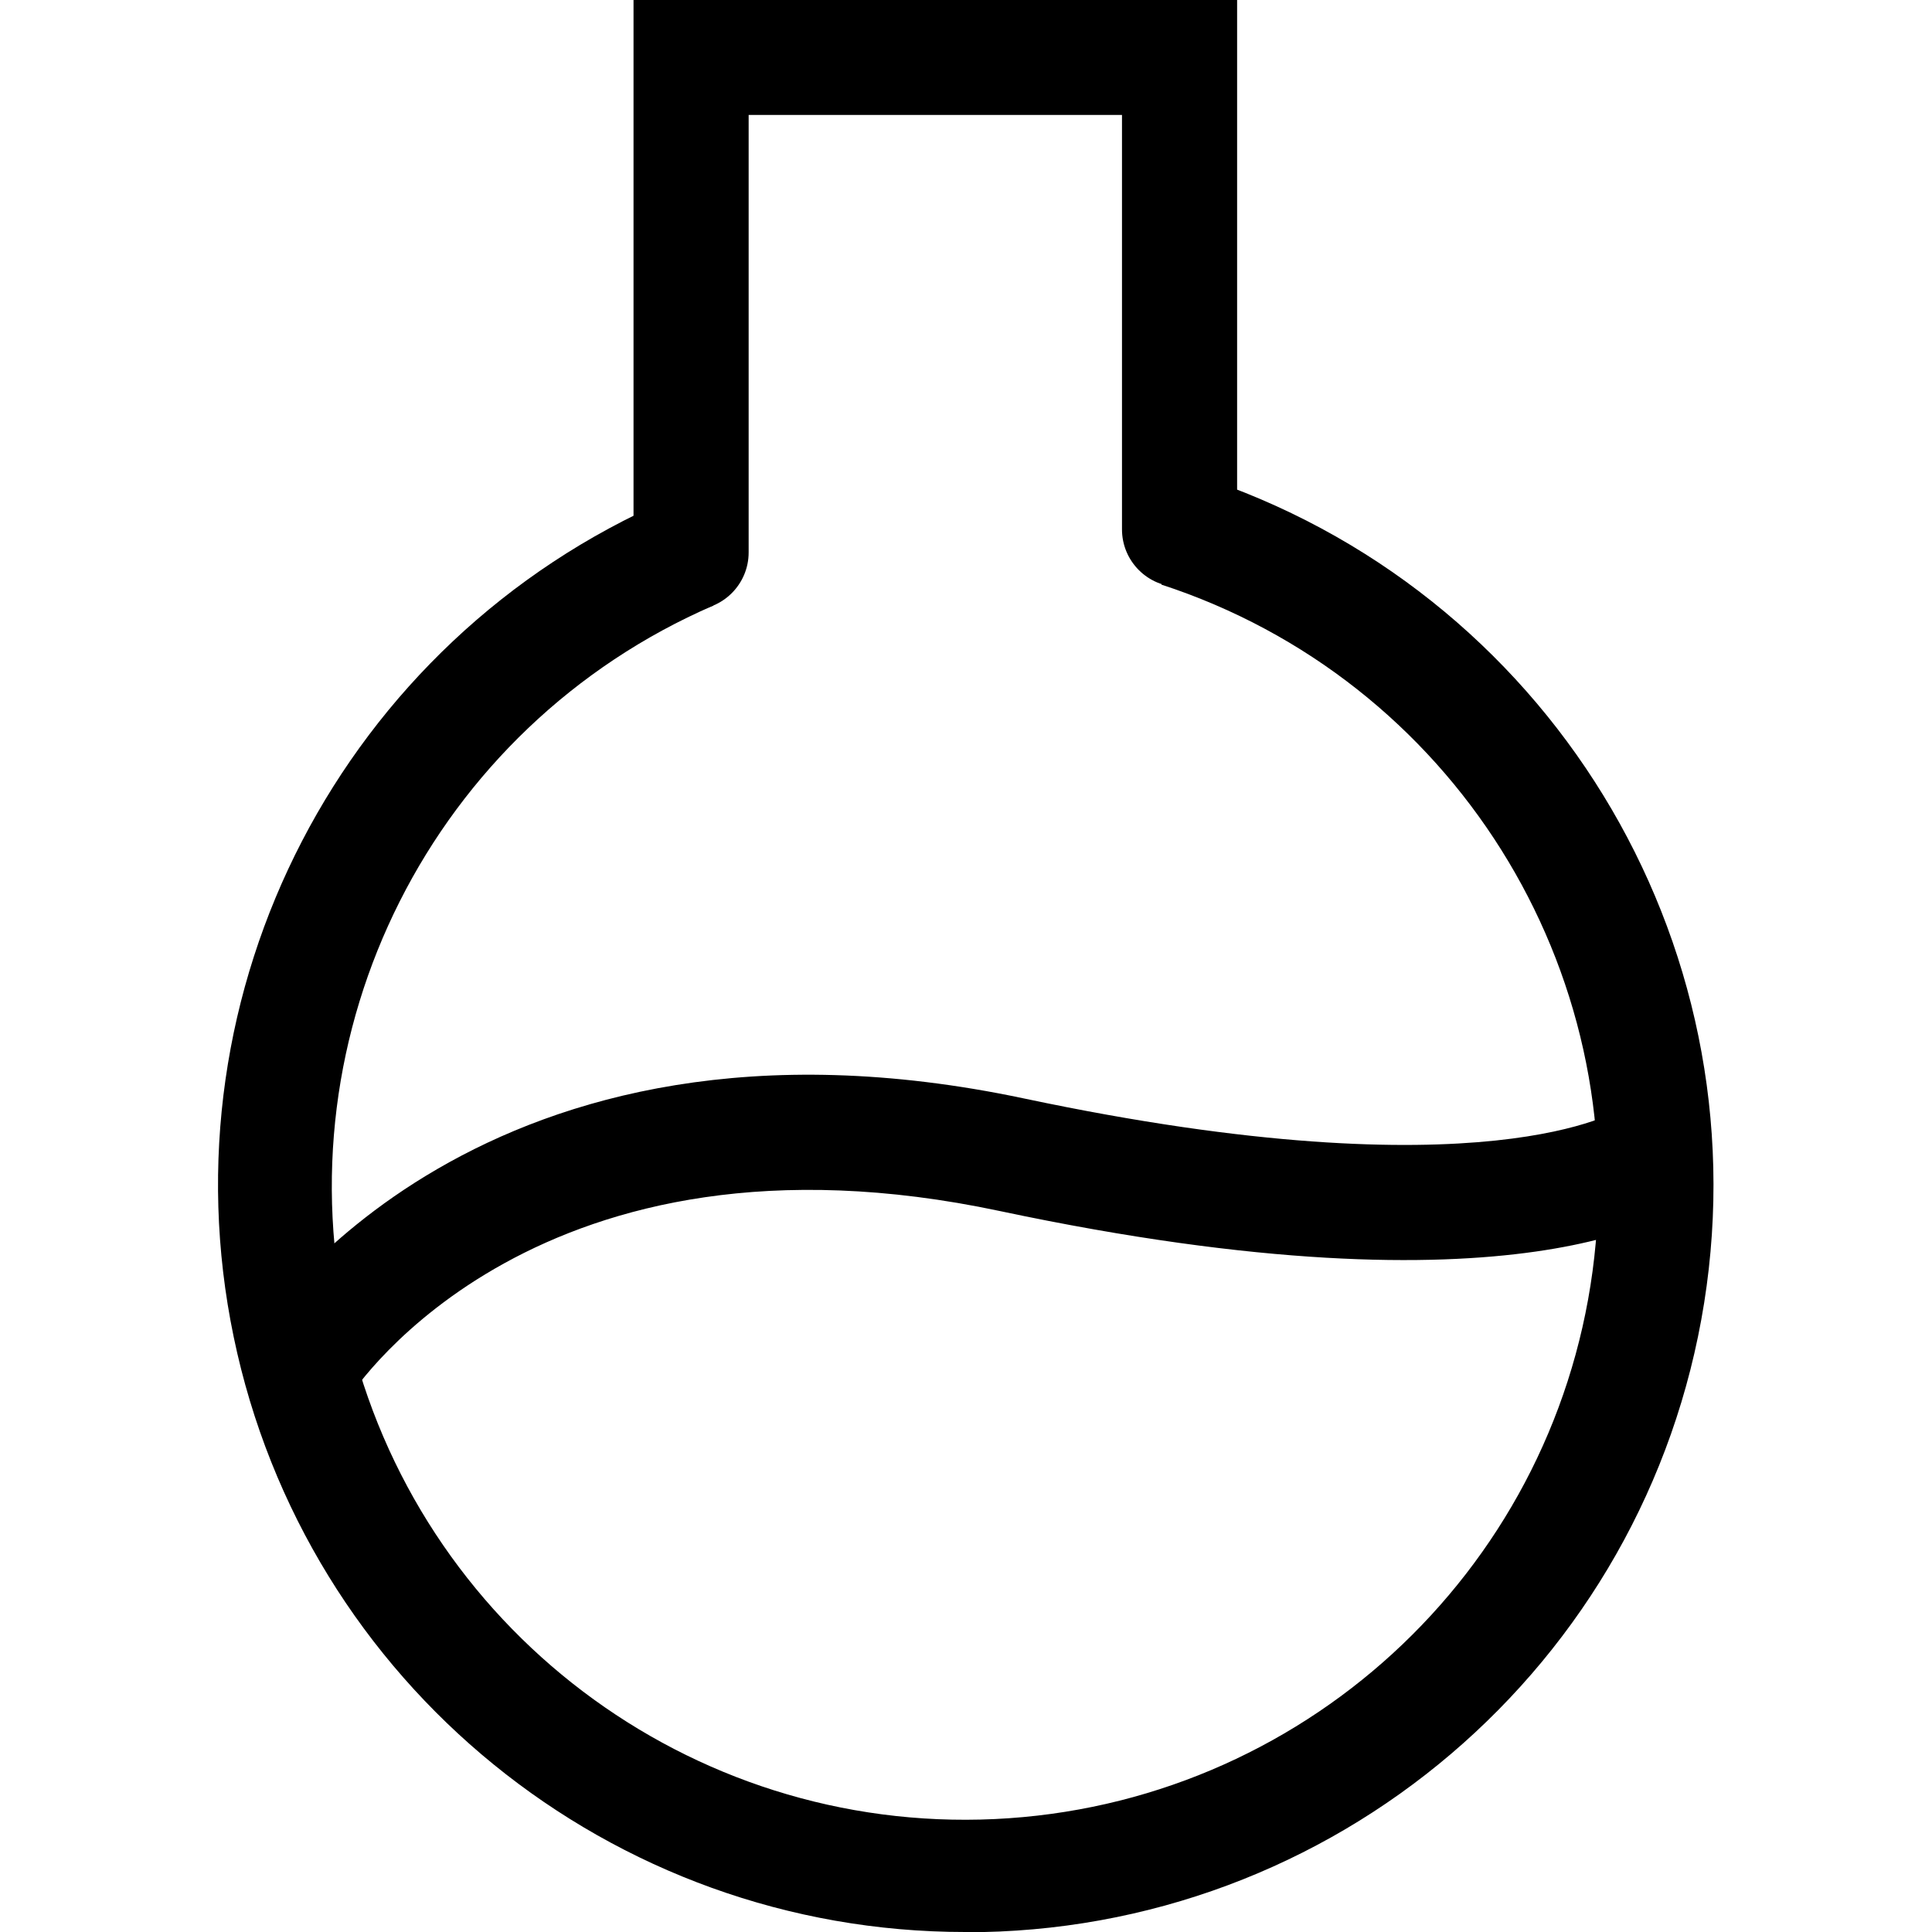
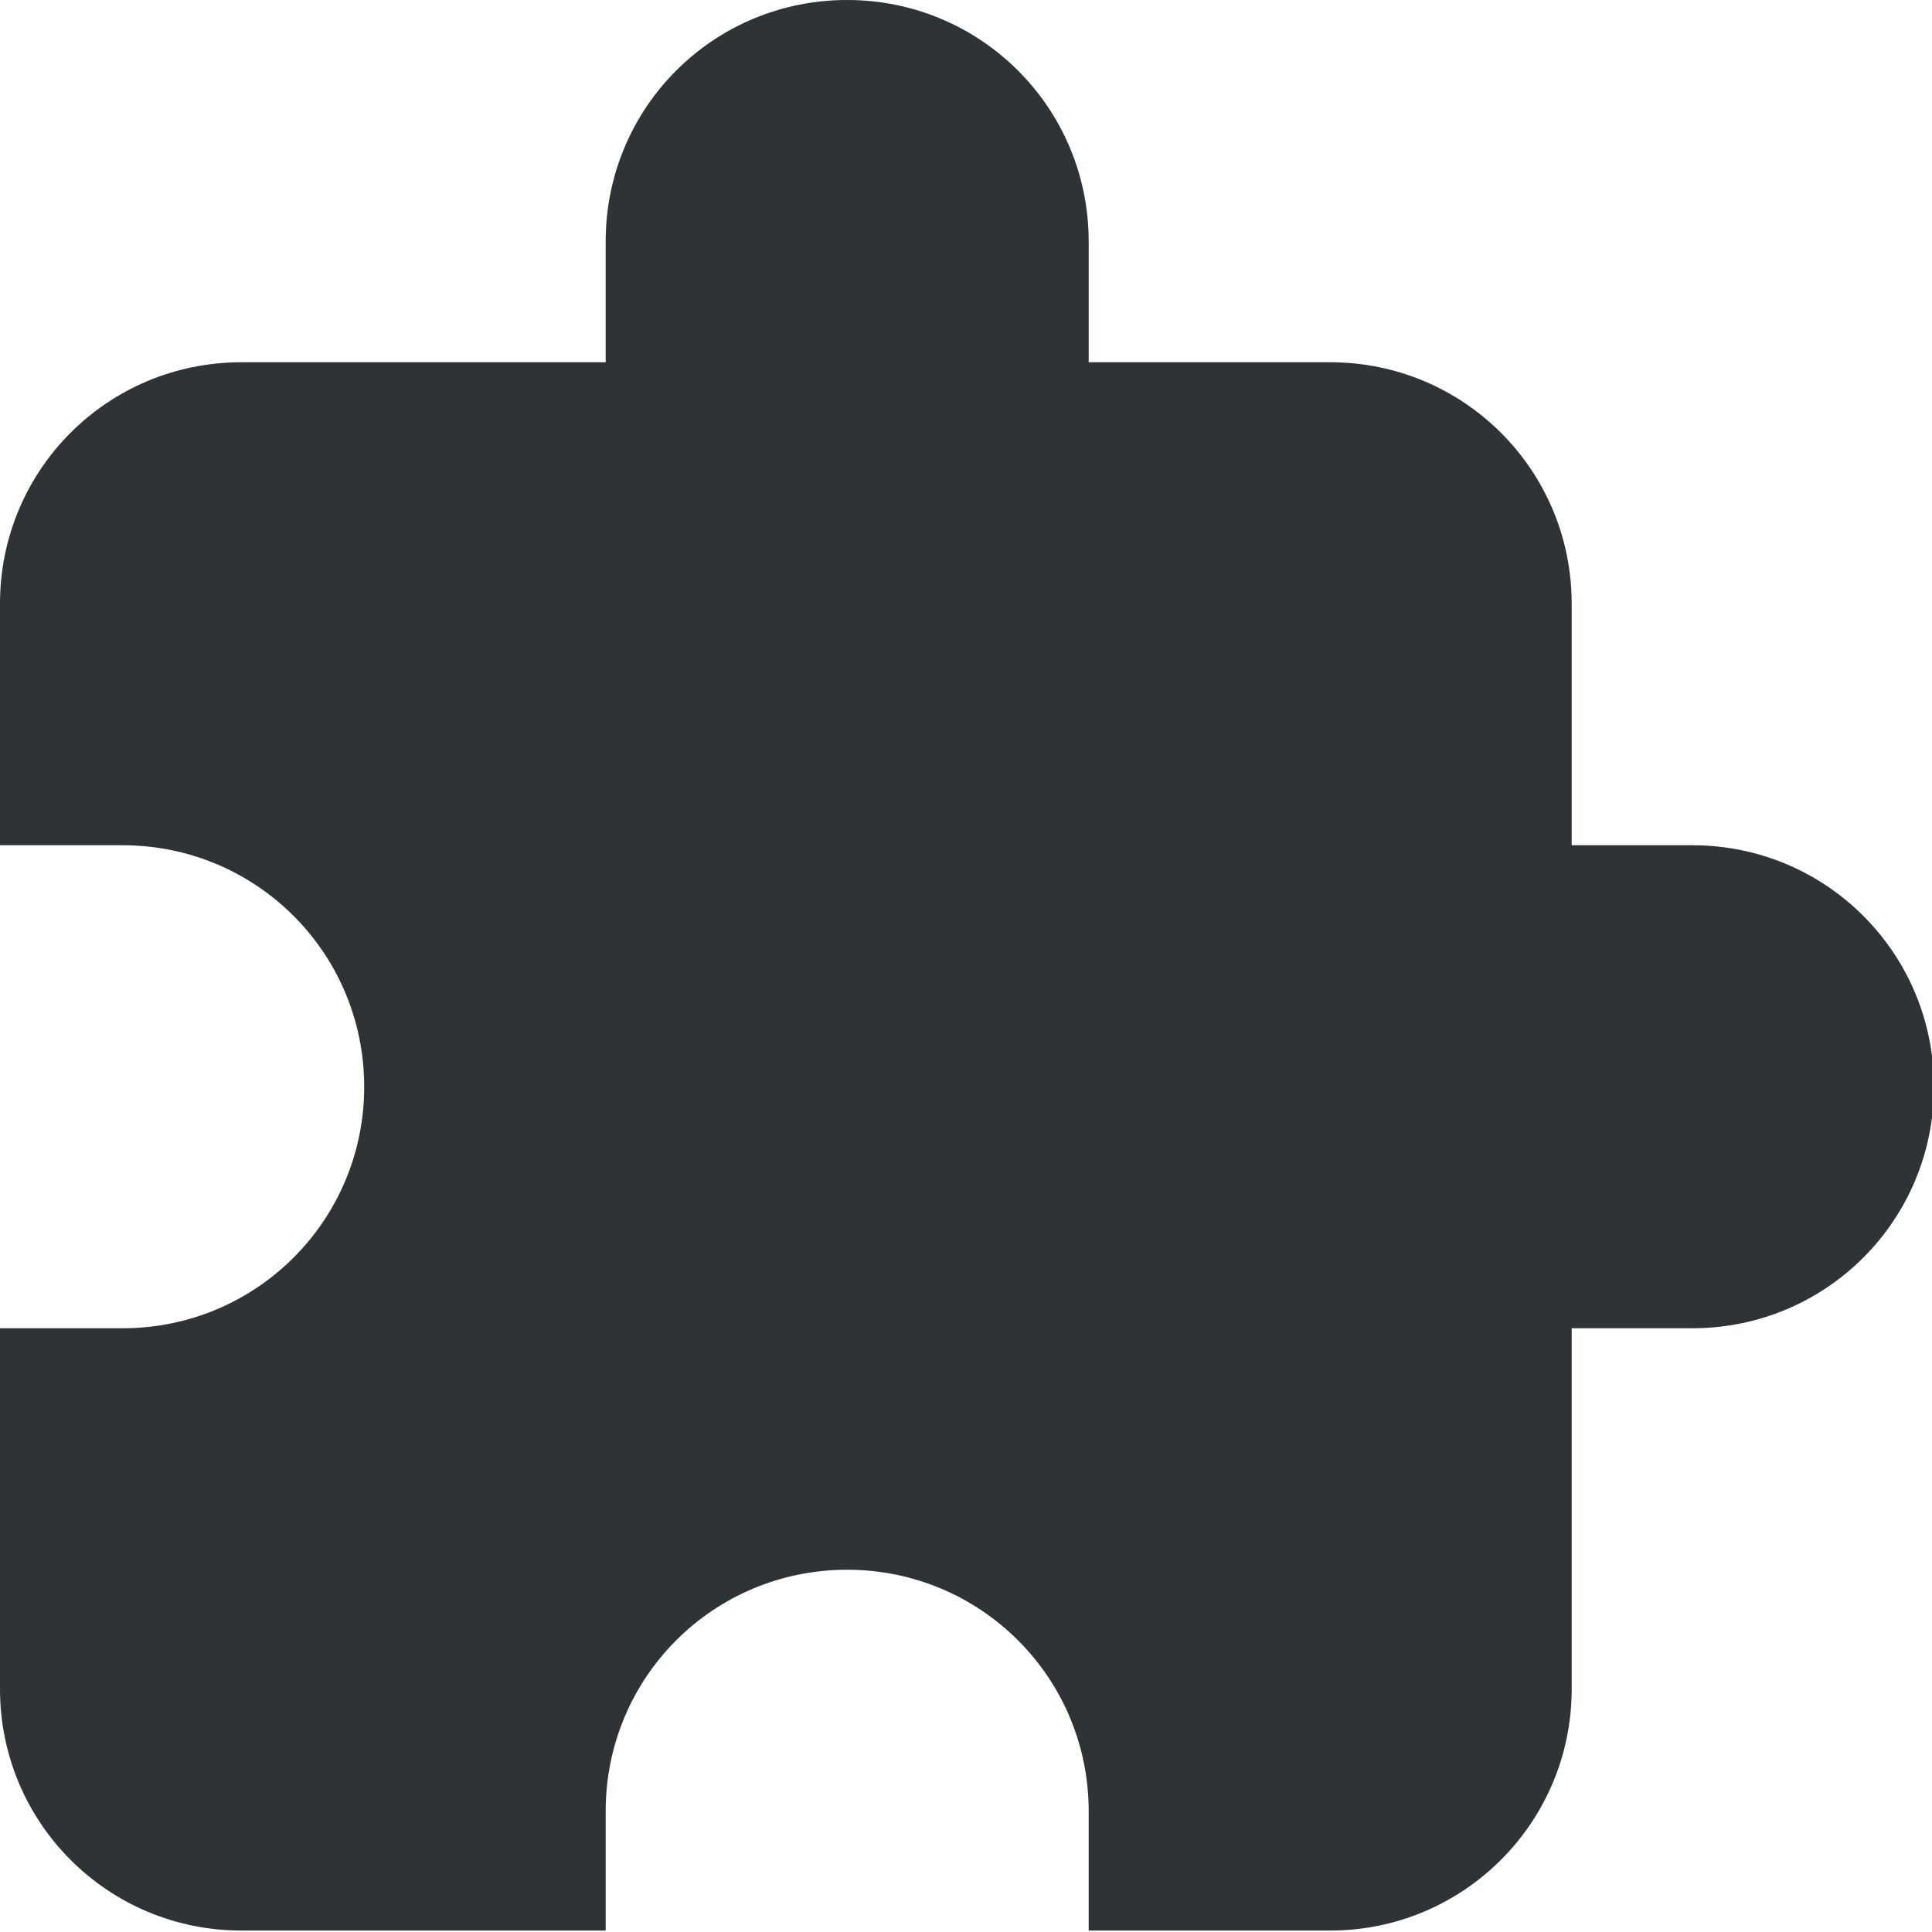
- <svg xmlns="http://www.w3.org/2000/svg" fill="#000000" width="800px" height="800px" viewBox="-3.79 0 33.564 33.564">
-   <g transform="translate(-291.484 -256.287)">
-     <path d="M304.462,289.851a12.976,12.976,0,0,1-5.163-24.882l.789,1.838a11,11,0,1,0,7.782-.364l.613-1.9a12.971,12.971,0,0,1-4.021,25.312Z" />
-     <path d="M299.7,266.884a1,1,0,0,1-1-1v-9.6h10.486v9.2a1,1,0,0,1-2,0v-7.2H300.7v7.6A1,1,0,0,1,299.7,266.884Z" />
-     <path d="M293.753,280.571l-1.689-1.072c.159-.251,3.989-6.123,13.419-4.129,8.031,1.7,10.357.191,10.379.177l1.225,1.58c-.276.222-2.959,2.12-12.018.2C297.054,275.623,293.883,280.368,293.753,280.571Z" />
-   </g>
+ <svg xmlns="http://www.w3.org/2000/svg" width="800px" height="800px" viewBox="0 0 16 16">
+   <path d="m 7.016 0 c -1.109 0 -2 0.891 -2 2 v 1 h -3.016 c -1.109 0 -2 0.891 -2 2 v 2 h 1.016 c 1.105 0 2 0.891 2 2 s -0.895 2 -2 2 h -1.016 v 2.988 c 0 1.105 0.891 2 2 2 h 3.016 v -0.988 c 0 -1.109 0.891 -2 2 -2 c 1.105 0 2 0.891 2 2 v 0.988 h 2 c 1.105 0 2 -0.895 2 -2 v -2.988 h 1 c 1.105 0 2 -0.891 2 -2 s -0.895 -2 -2 -2 h -1 v -2 c 0 -1.109 -0.895 -2 -2 -2 h -2 v -1 c 0 -1.109 -0.895 -2 -2 -2 z m 0 0" fill="#2e3436" />
</svg>
